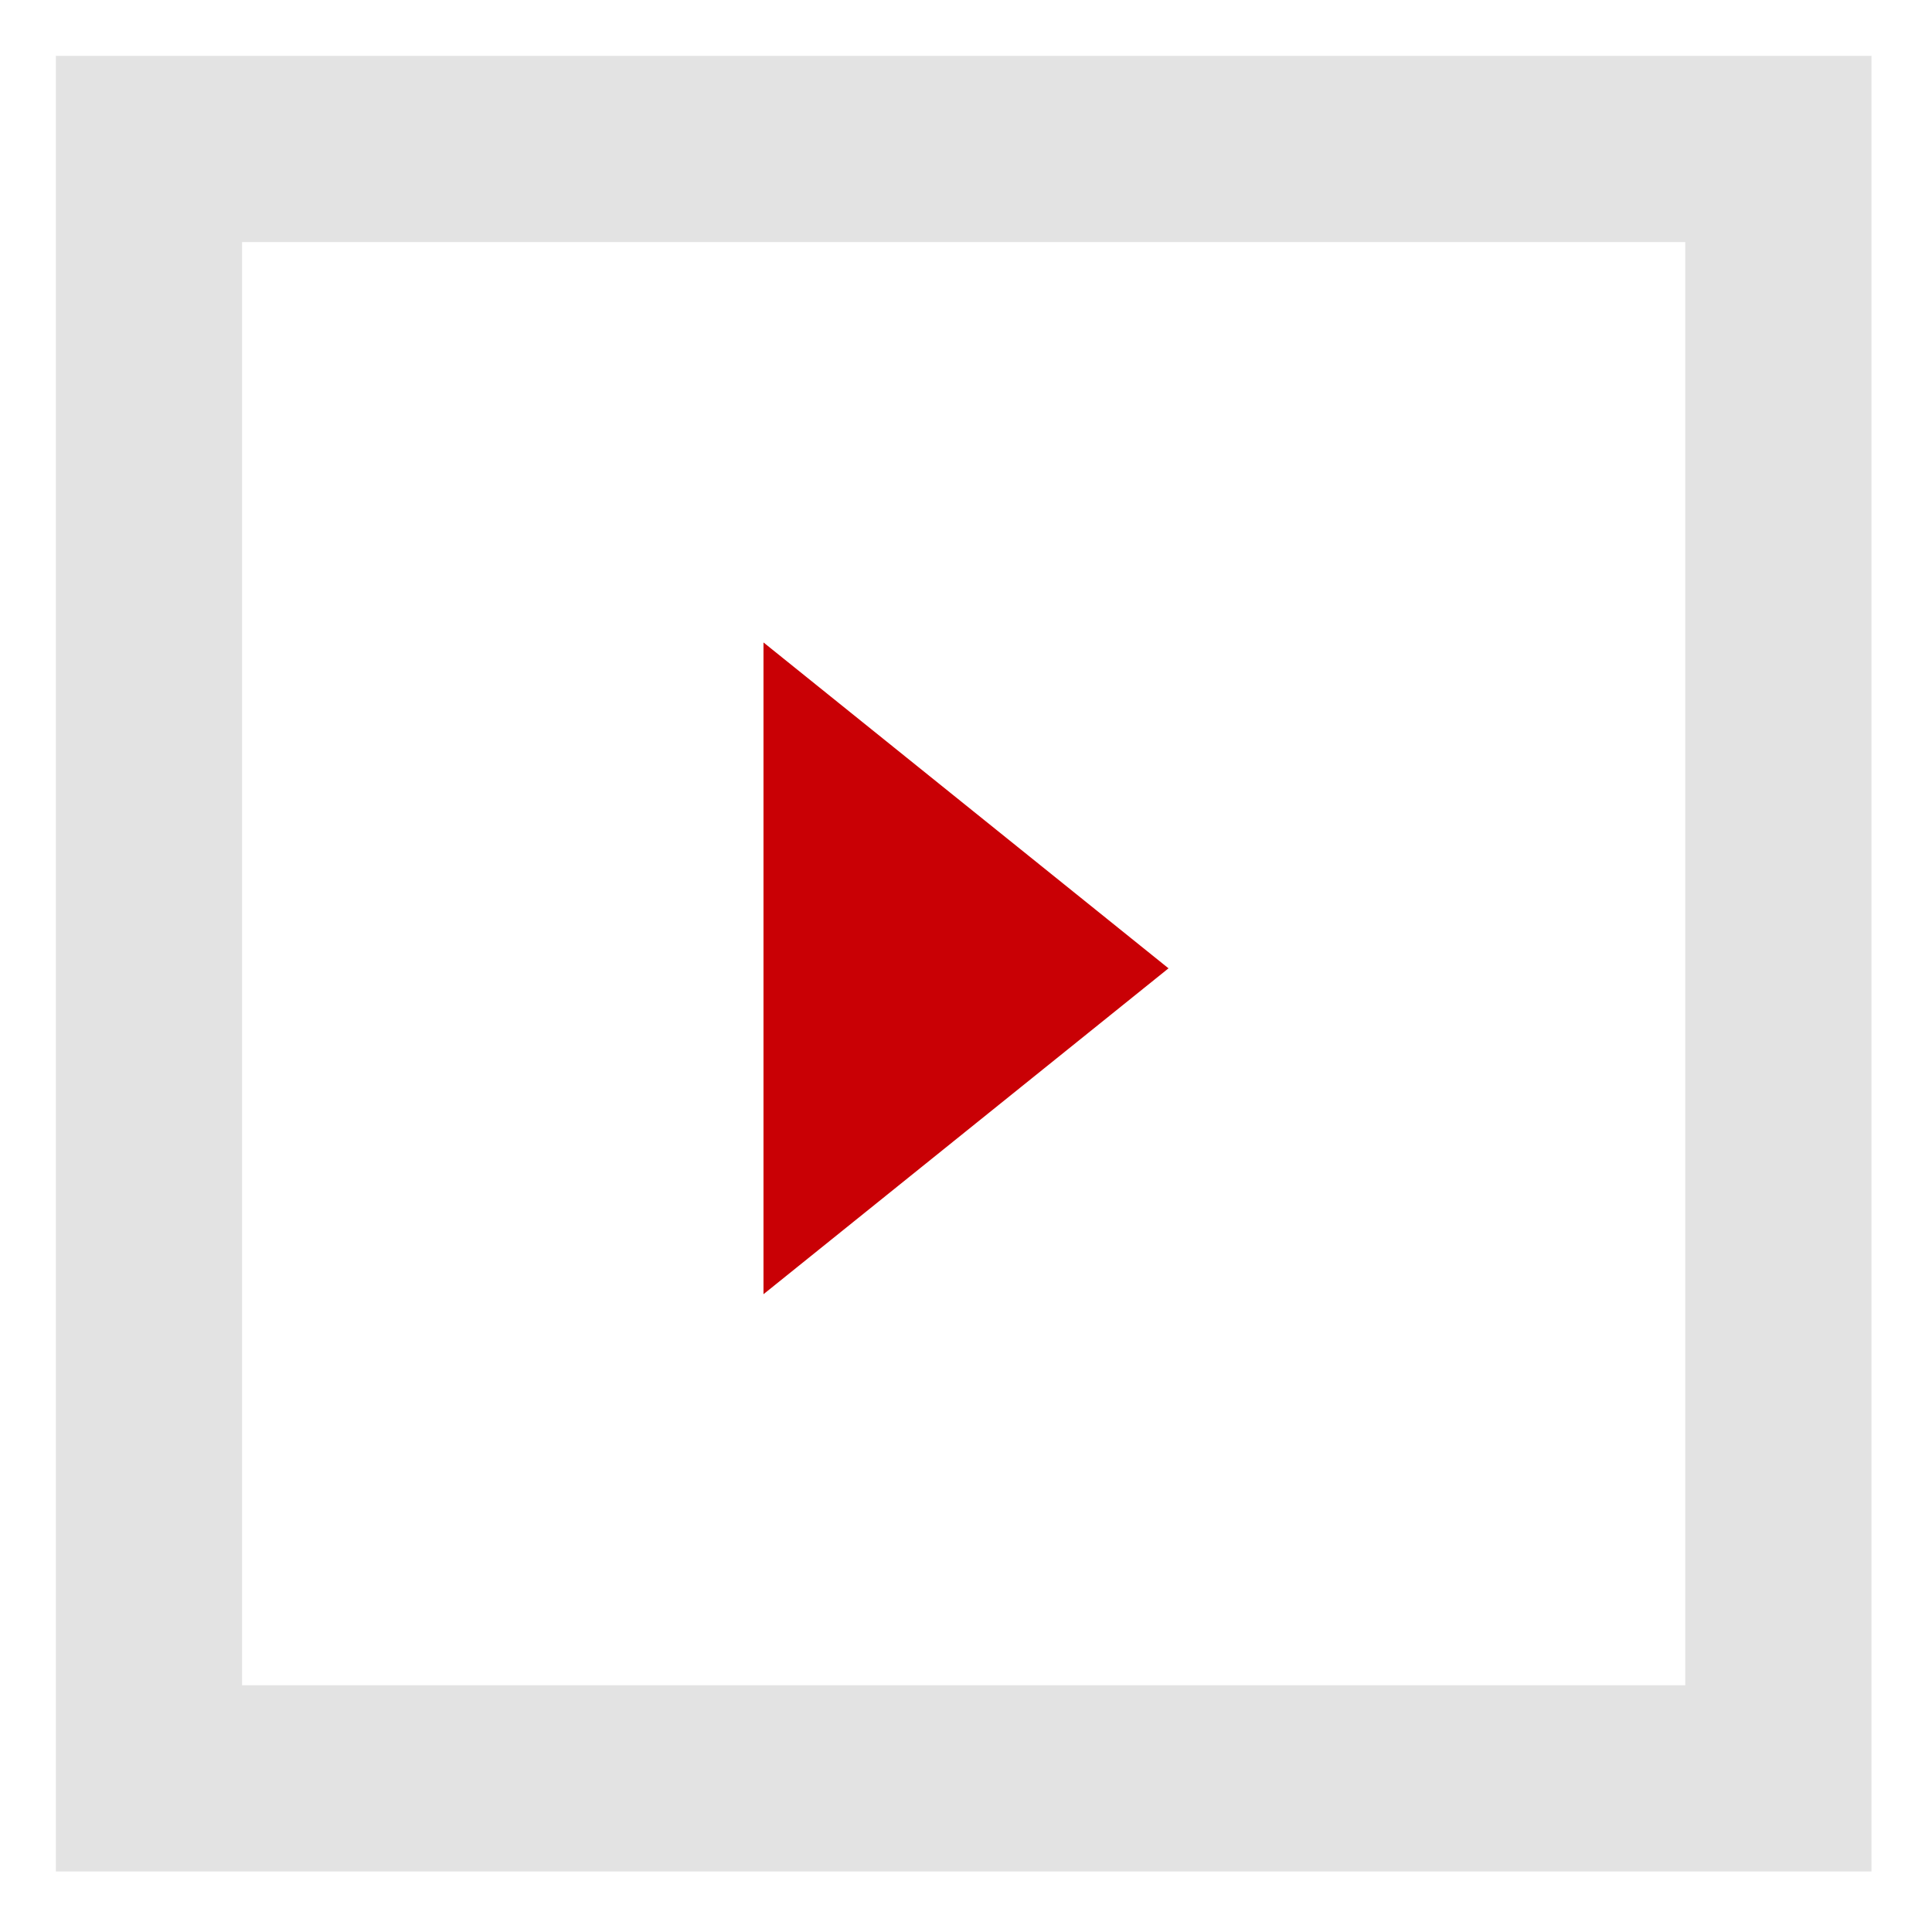
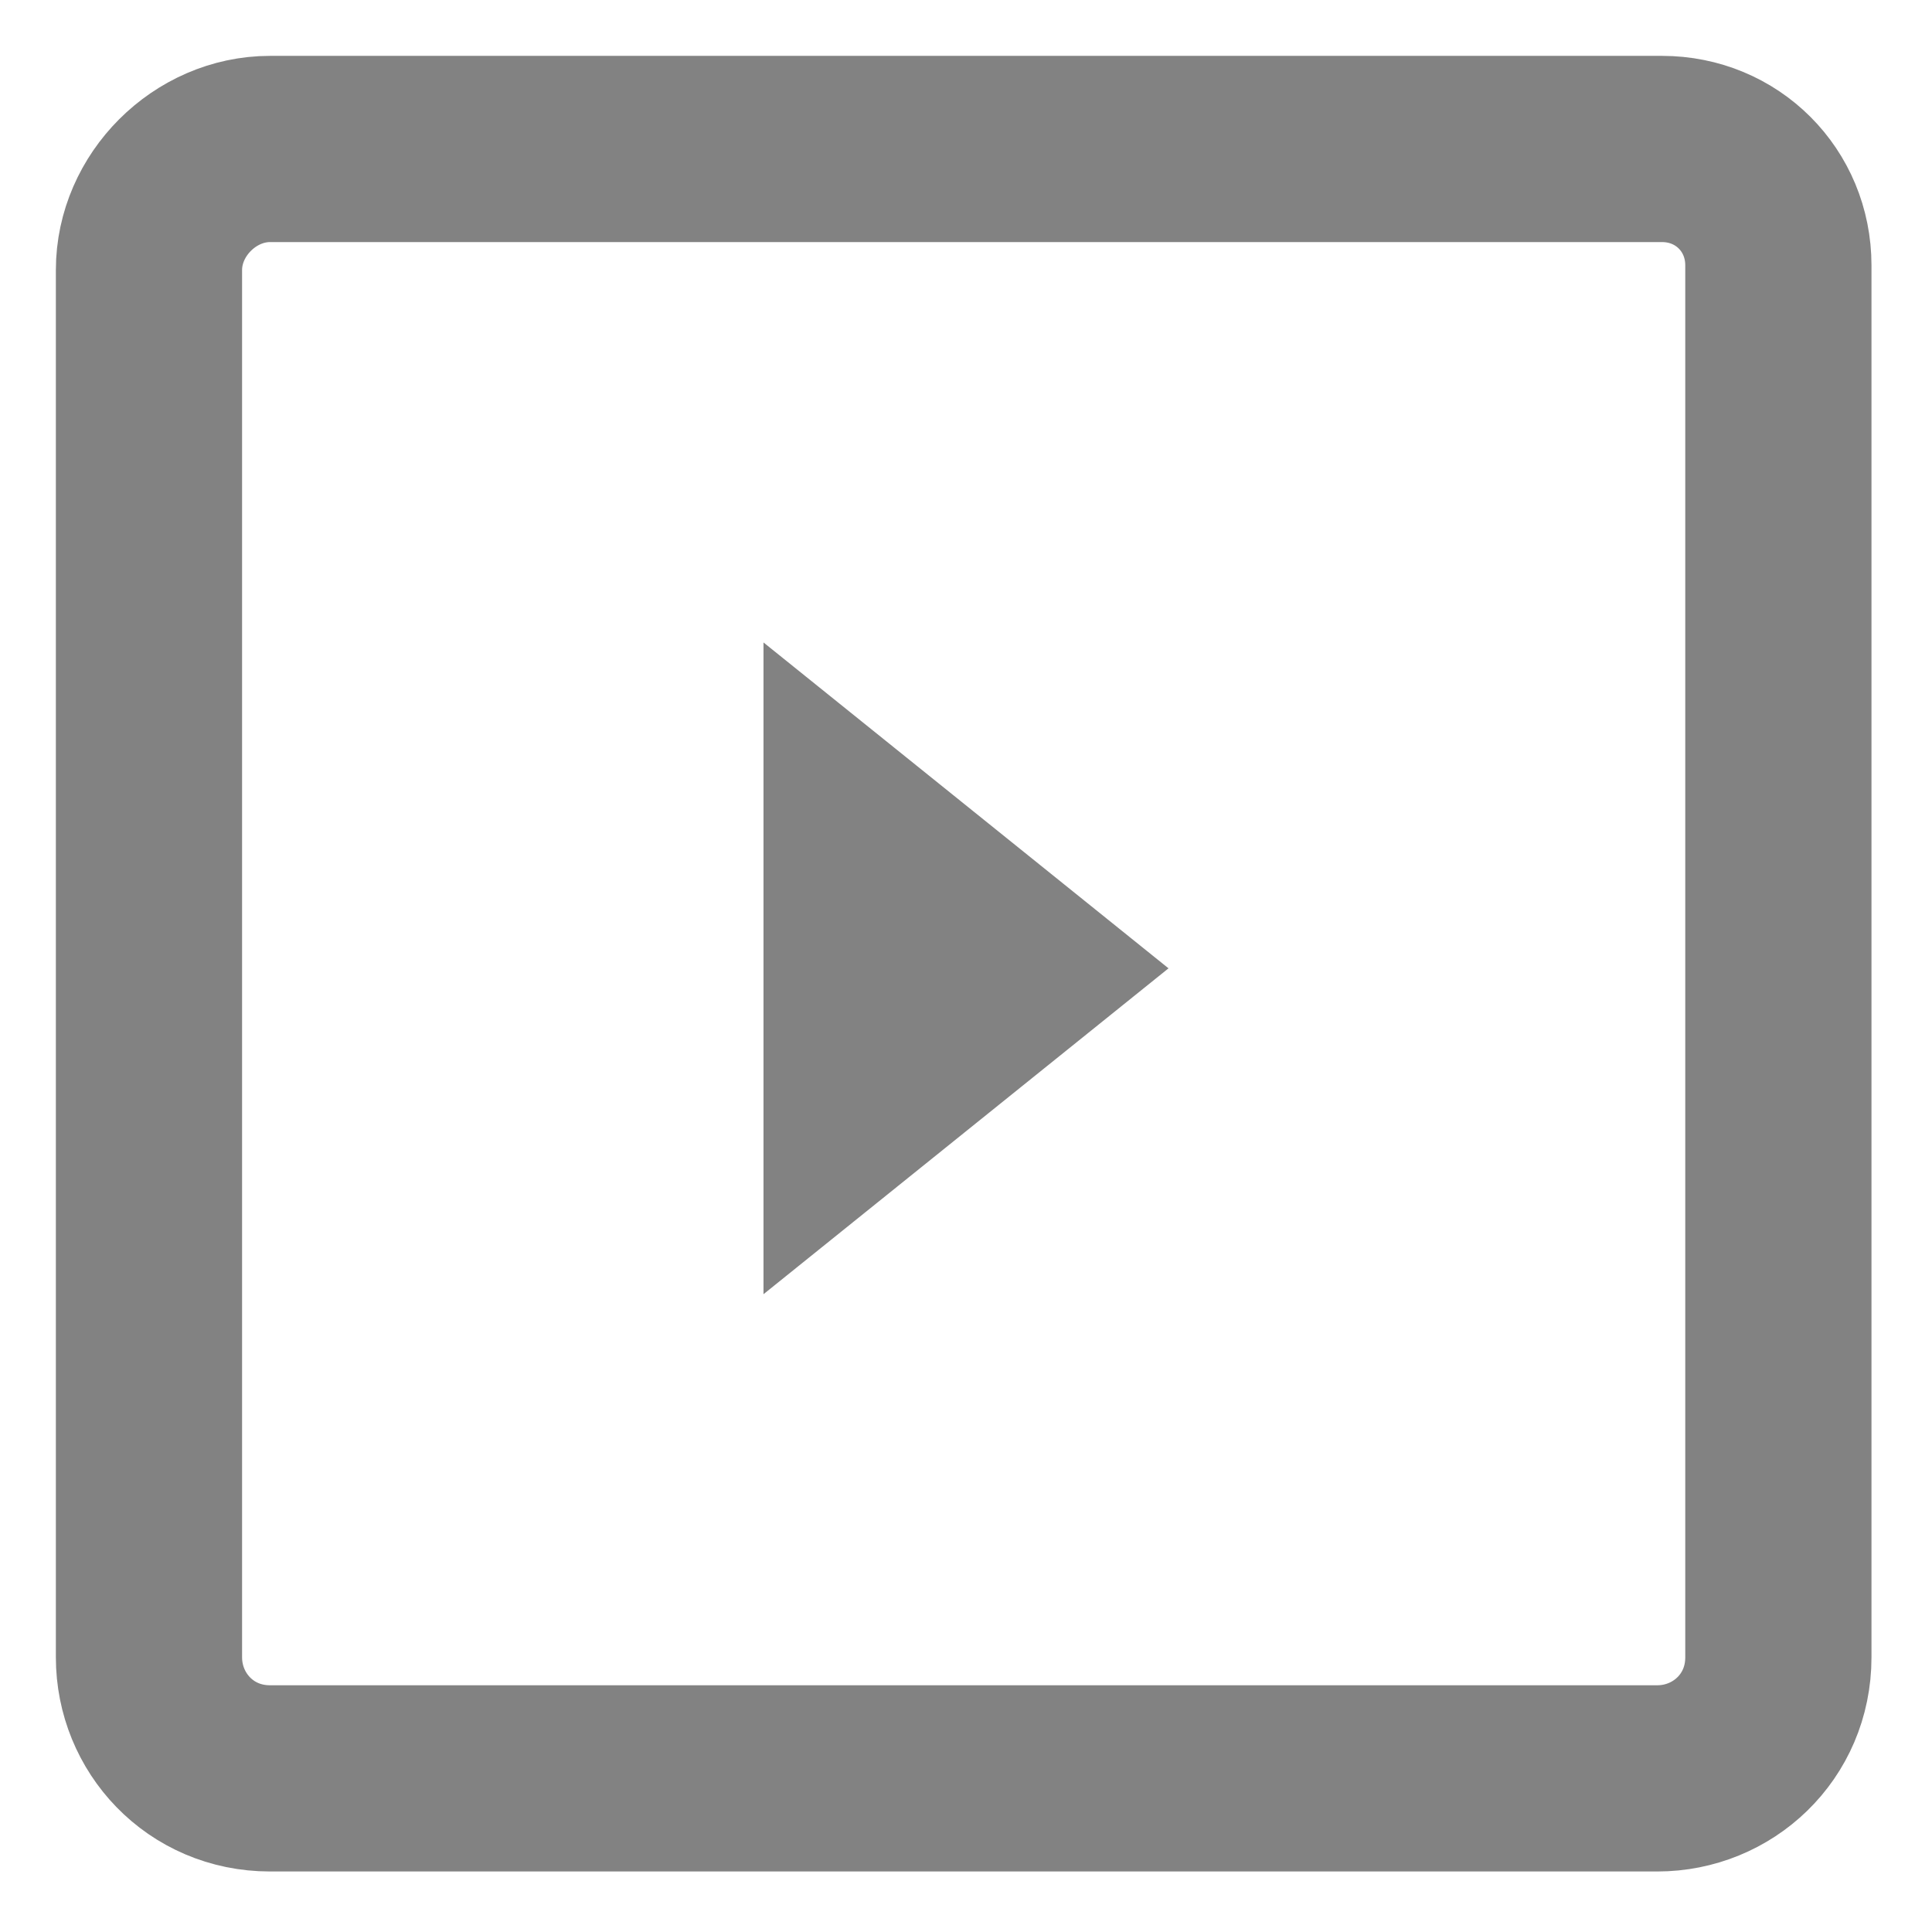
<svg xmlns="http://www.w3.org/2000/svg" version="1.1" id="Calque_1" x="0px" y="0px" viewBox="0 0 41.5 41.5" style="enable-background:new 0 0 41.5 41.5;" xml:space="preserve">
  <style type="text/css">
- 	.st0{fill:none;stroke:#E3E3E3;stroke-width:4;}
- 	.st1{fill-rule:evenodd;clip-rule:evenodd;fill:#C90005;}
+ 	.st0{fill:none;stroke:#828282;stroke-width:4;}
+ 	.st1{fill-rule:evenodd;clip-rule:evenodd;fill:#828282;}
</style>
-   <rect id="Rectangle" x="3.2" y="3.2" class="st0" width="35" height="35" />
+   <path id="Rectangle" class="st0" d="M5.8,3.2h29.9c1.4,0,2.5,1.1,2.5,2.5v29.9c0,1.5-1.2,2.6-2.6,2.6H5.8c-1.5,0-2.6-1.2-2.6-2.6  V5.8C3.2,4.4,4.4,3.2,5.8,3.2z" />
  <polygon id="Triangle" class="st1" points="25.1,20.8 16.4,27.8 16.4,13.8 " />
</svg>
